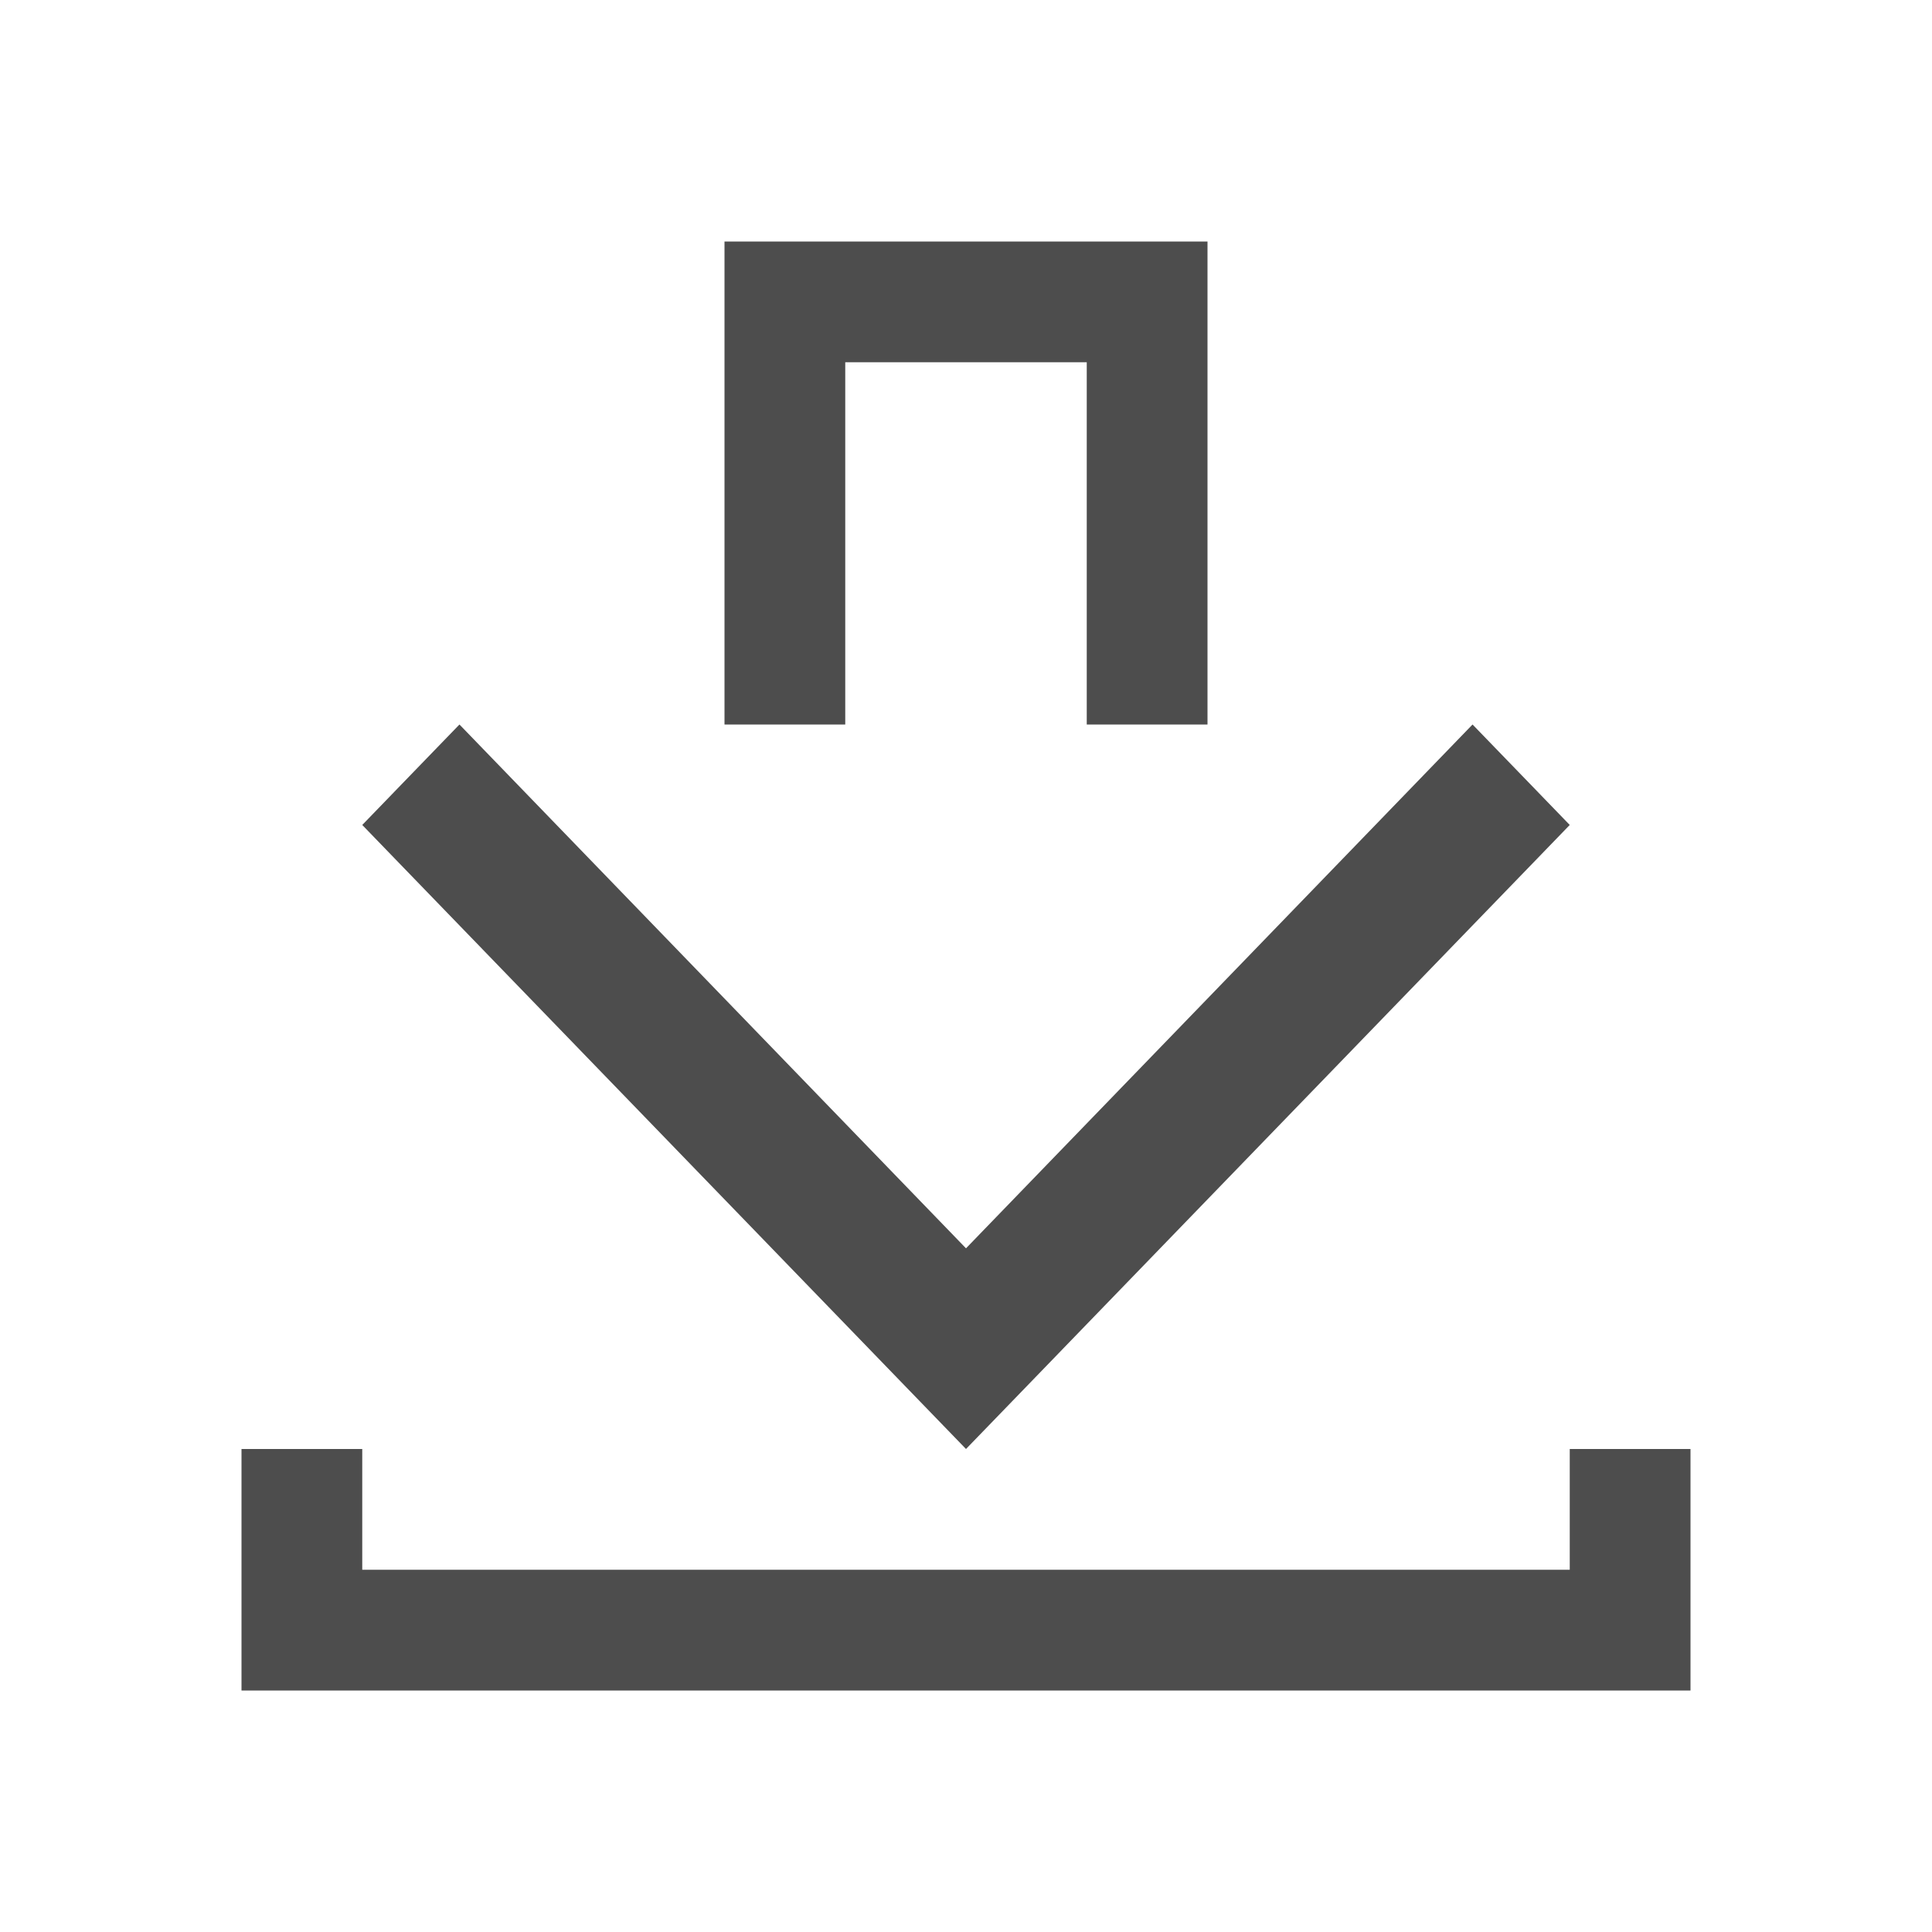
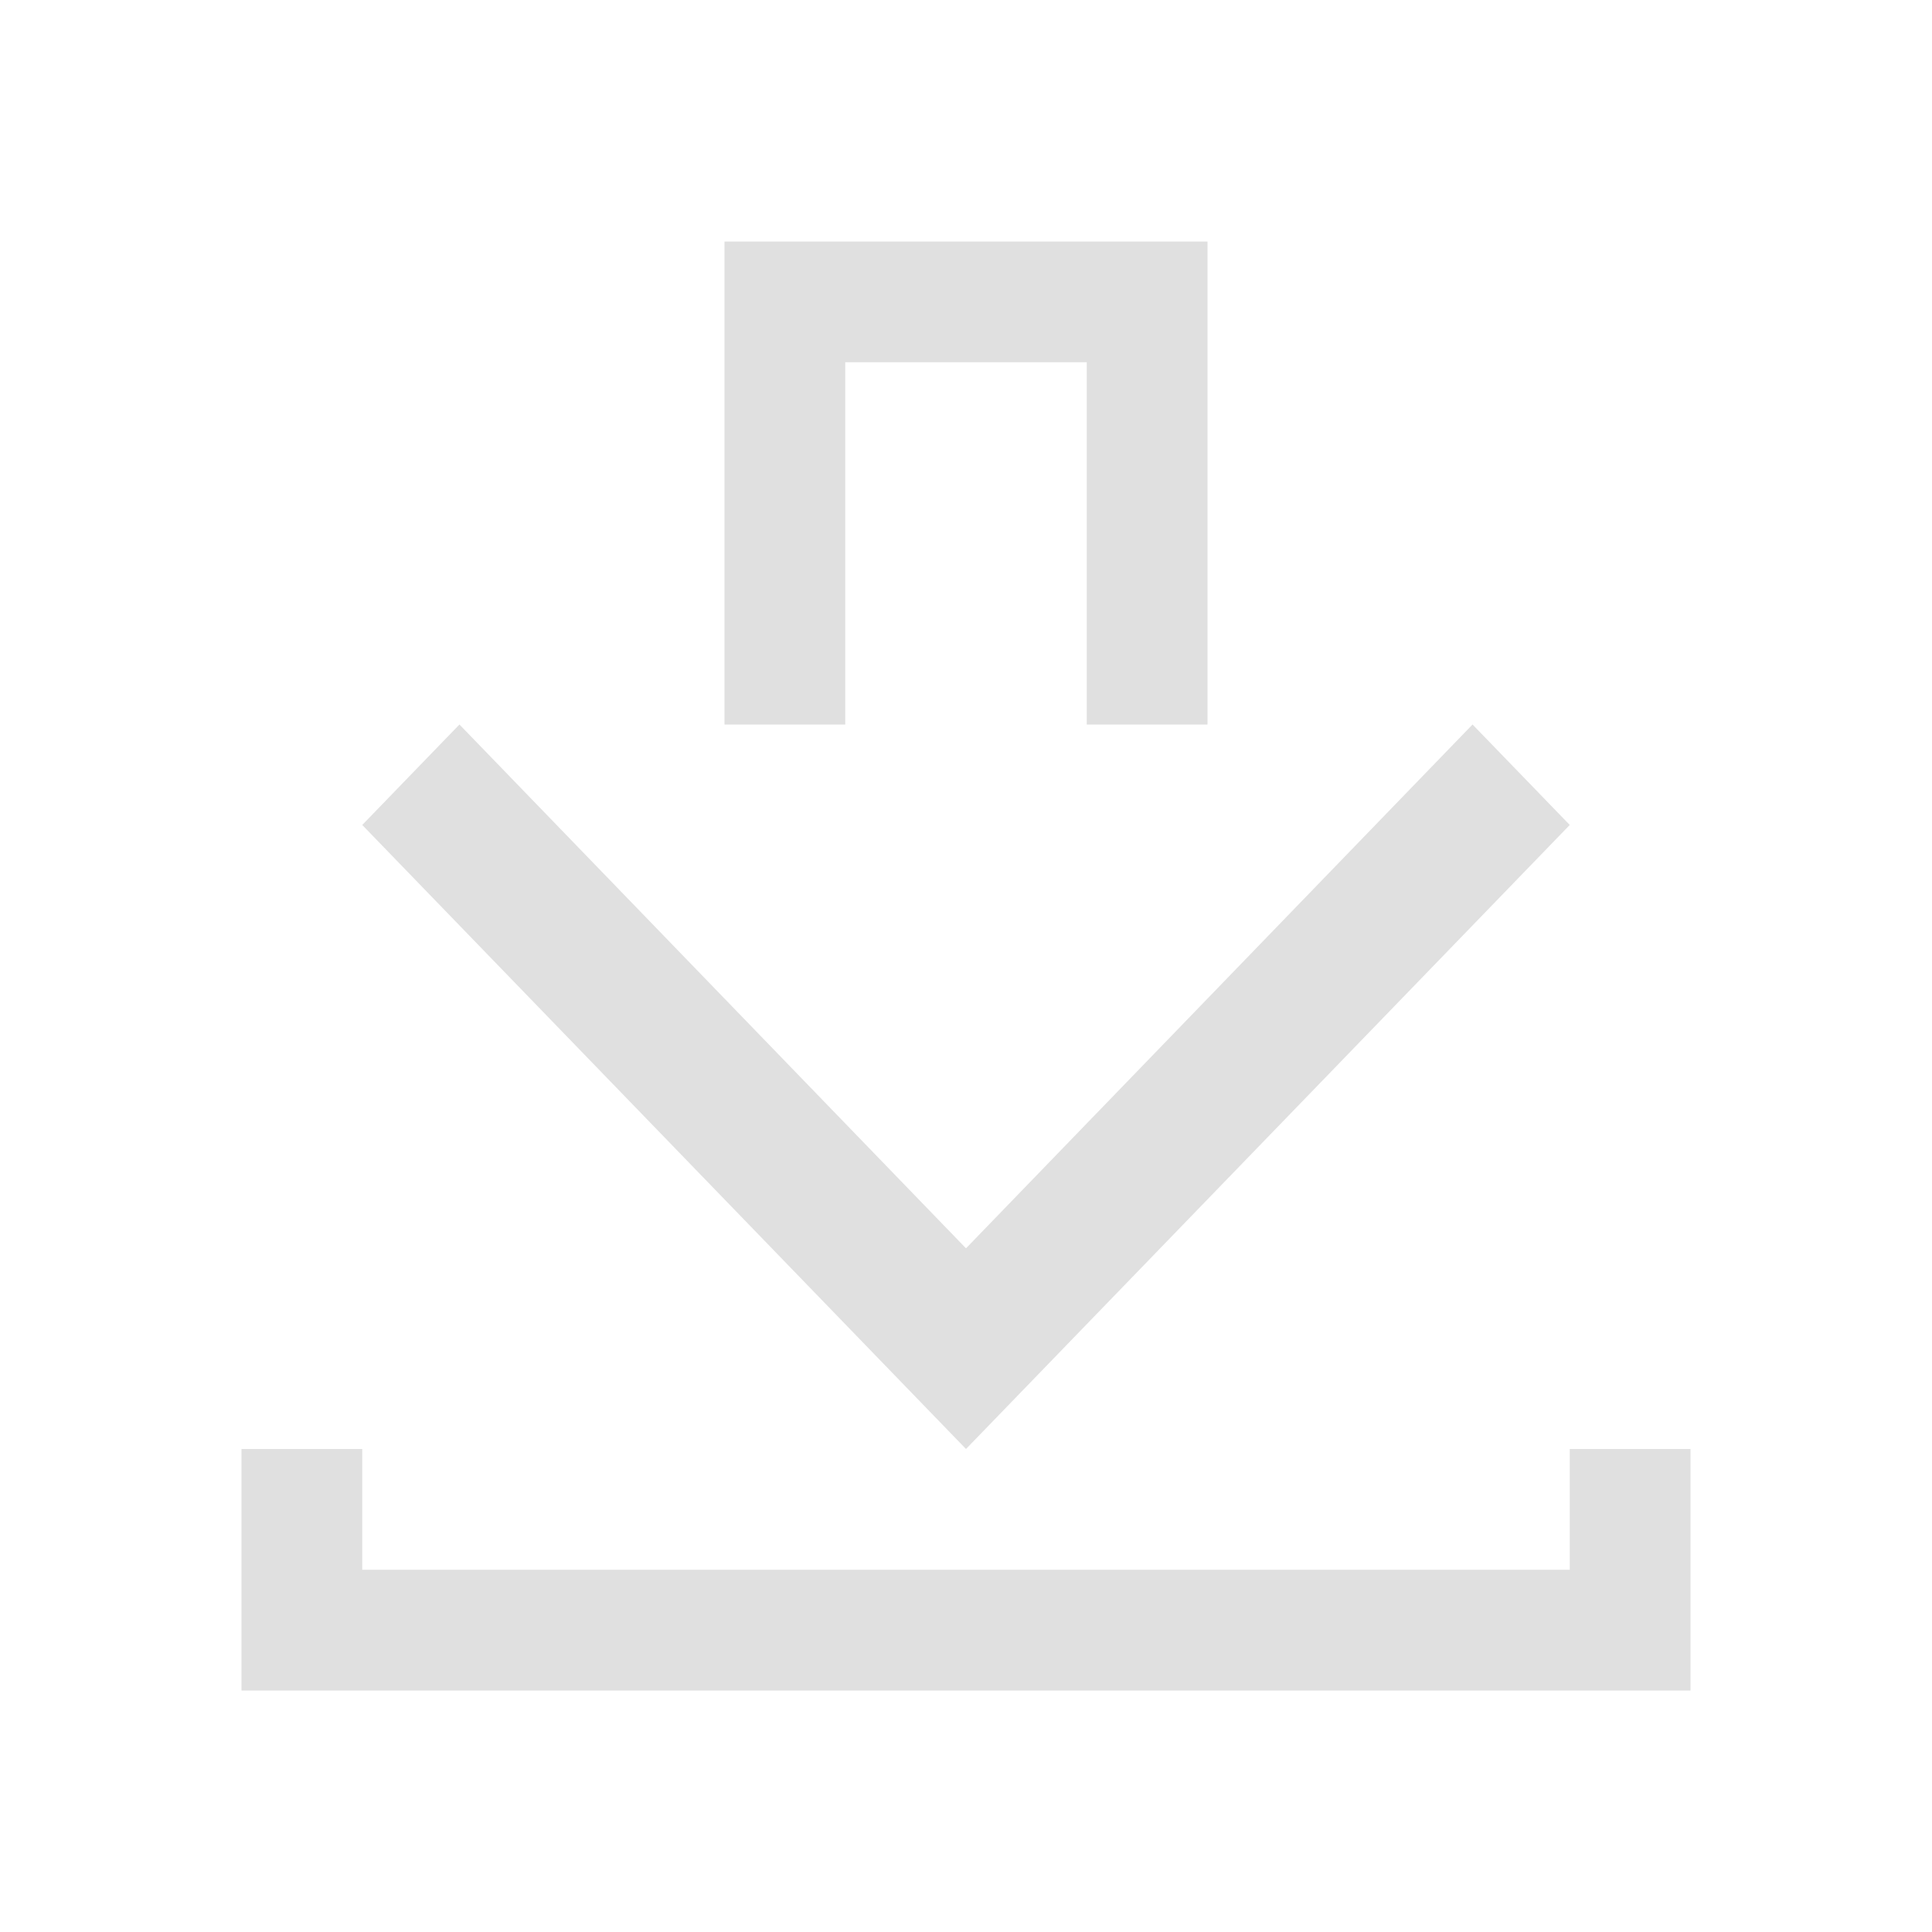
<svg xmlns="http://www.w3.org/2000/svg" viewBox="0 0 16 16">
  <defs id="defs3051">
    <style type="text/css" id="current-color-scheme">
      .ColorScheme-Text {
-         color:#4d4d4d;
+         color:#e0e0e0;
      }
      </style>
  </defs>
  <path style="fill:currentColor;fill-opacity:1;stroke:none" d="M 6 2 L 6 3 L 6 6 L 7 6 L 7 3 L 9 3 L 9 6 L 10 6 L 10 3 L 10 2 L 9 2 L 7 2 L 6 2 z M 3.805 6 L 3 6.832 L 8 12 L 13 6.832 L 12.195 6 L 8 10.338 L 3.805 6 z M 2 12 L 2 14 L 3 14 L 13 14 L 14 14 L 14 13 L 14 12 L 13 12 L 13 13 L 3 13 L 3 12 L 2 12 z " class="ColorScheme-Text" />
</svg>
